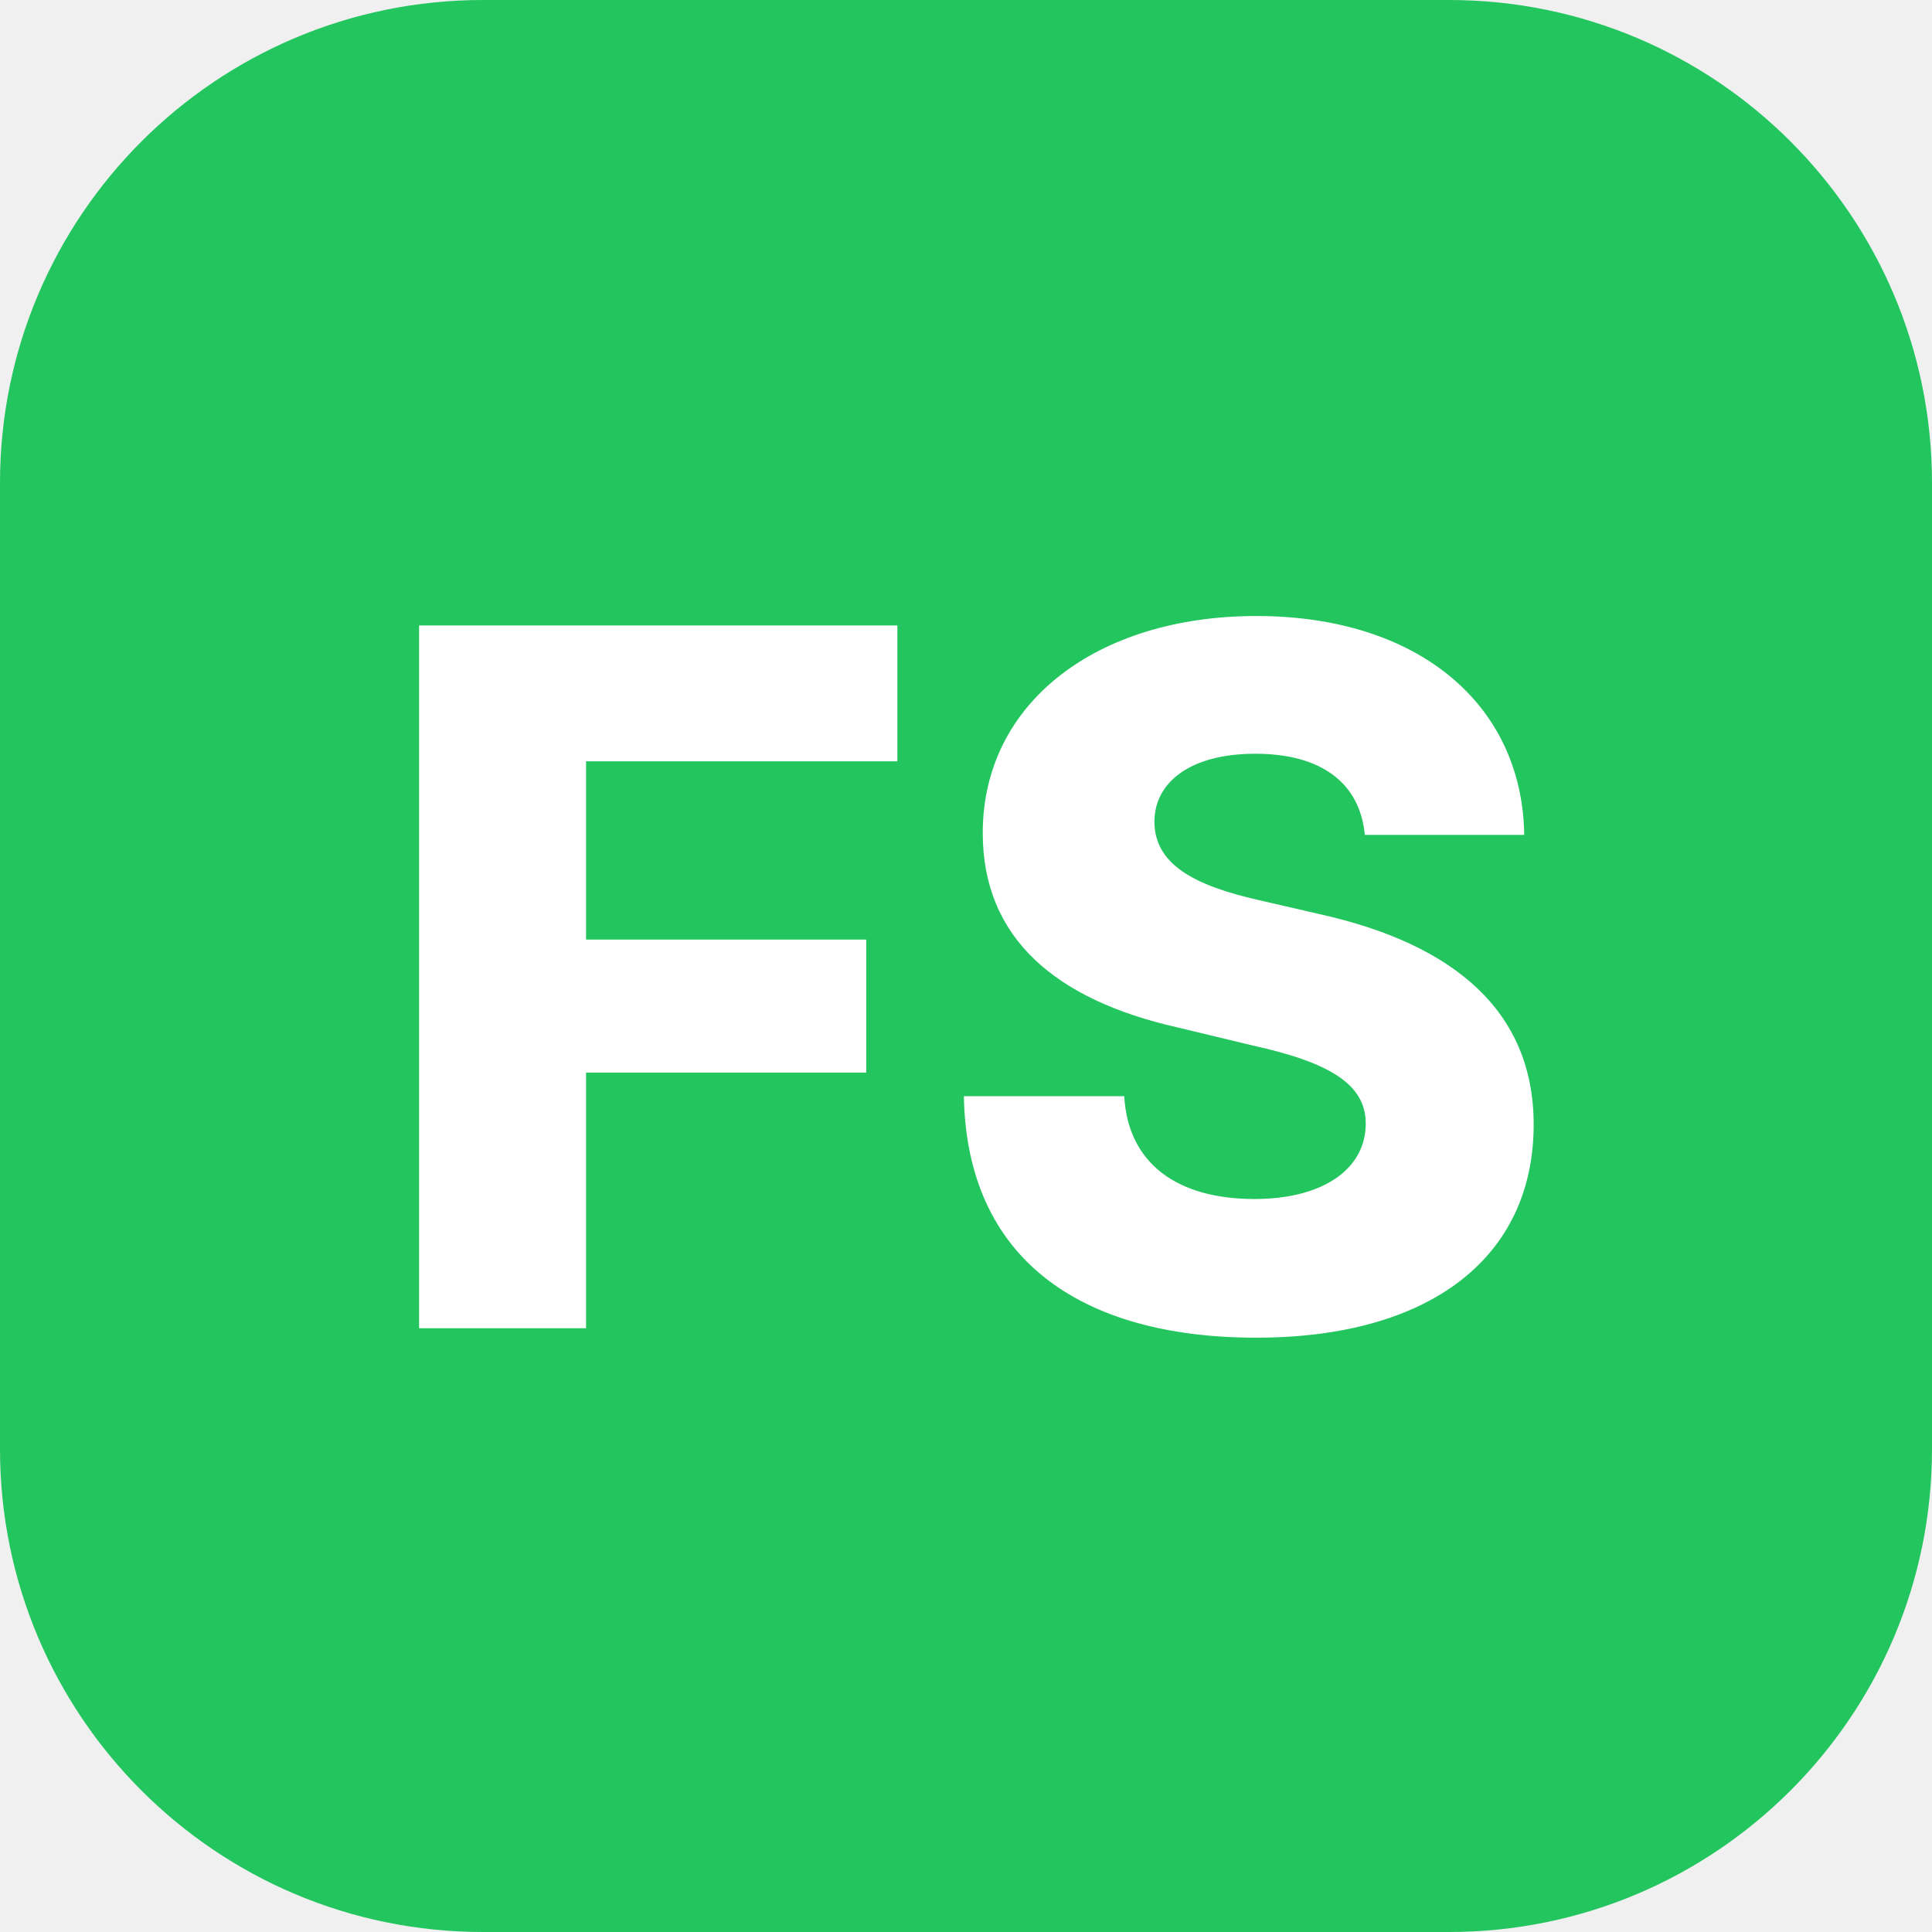
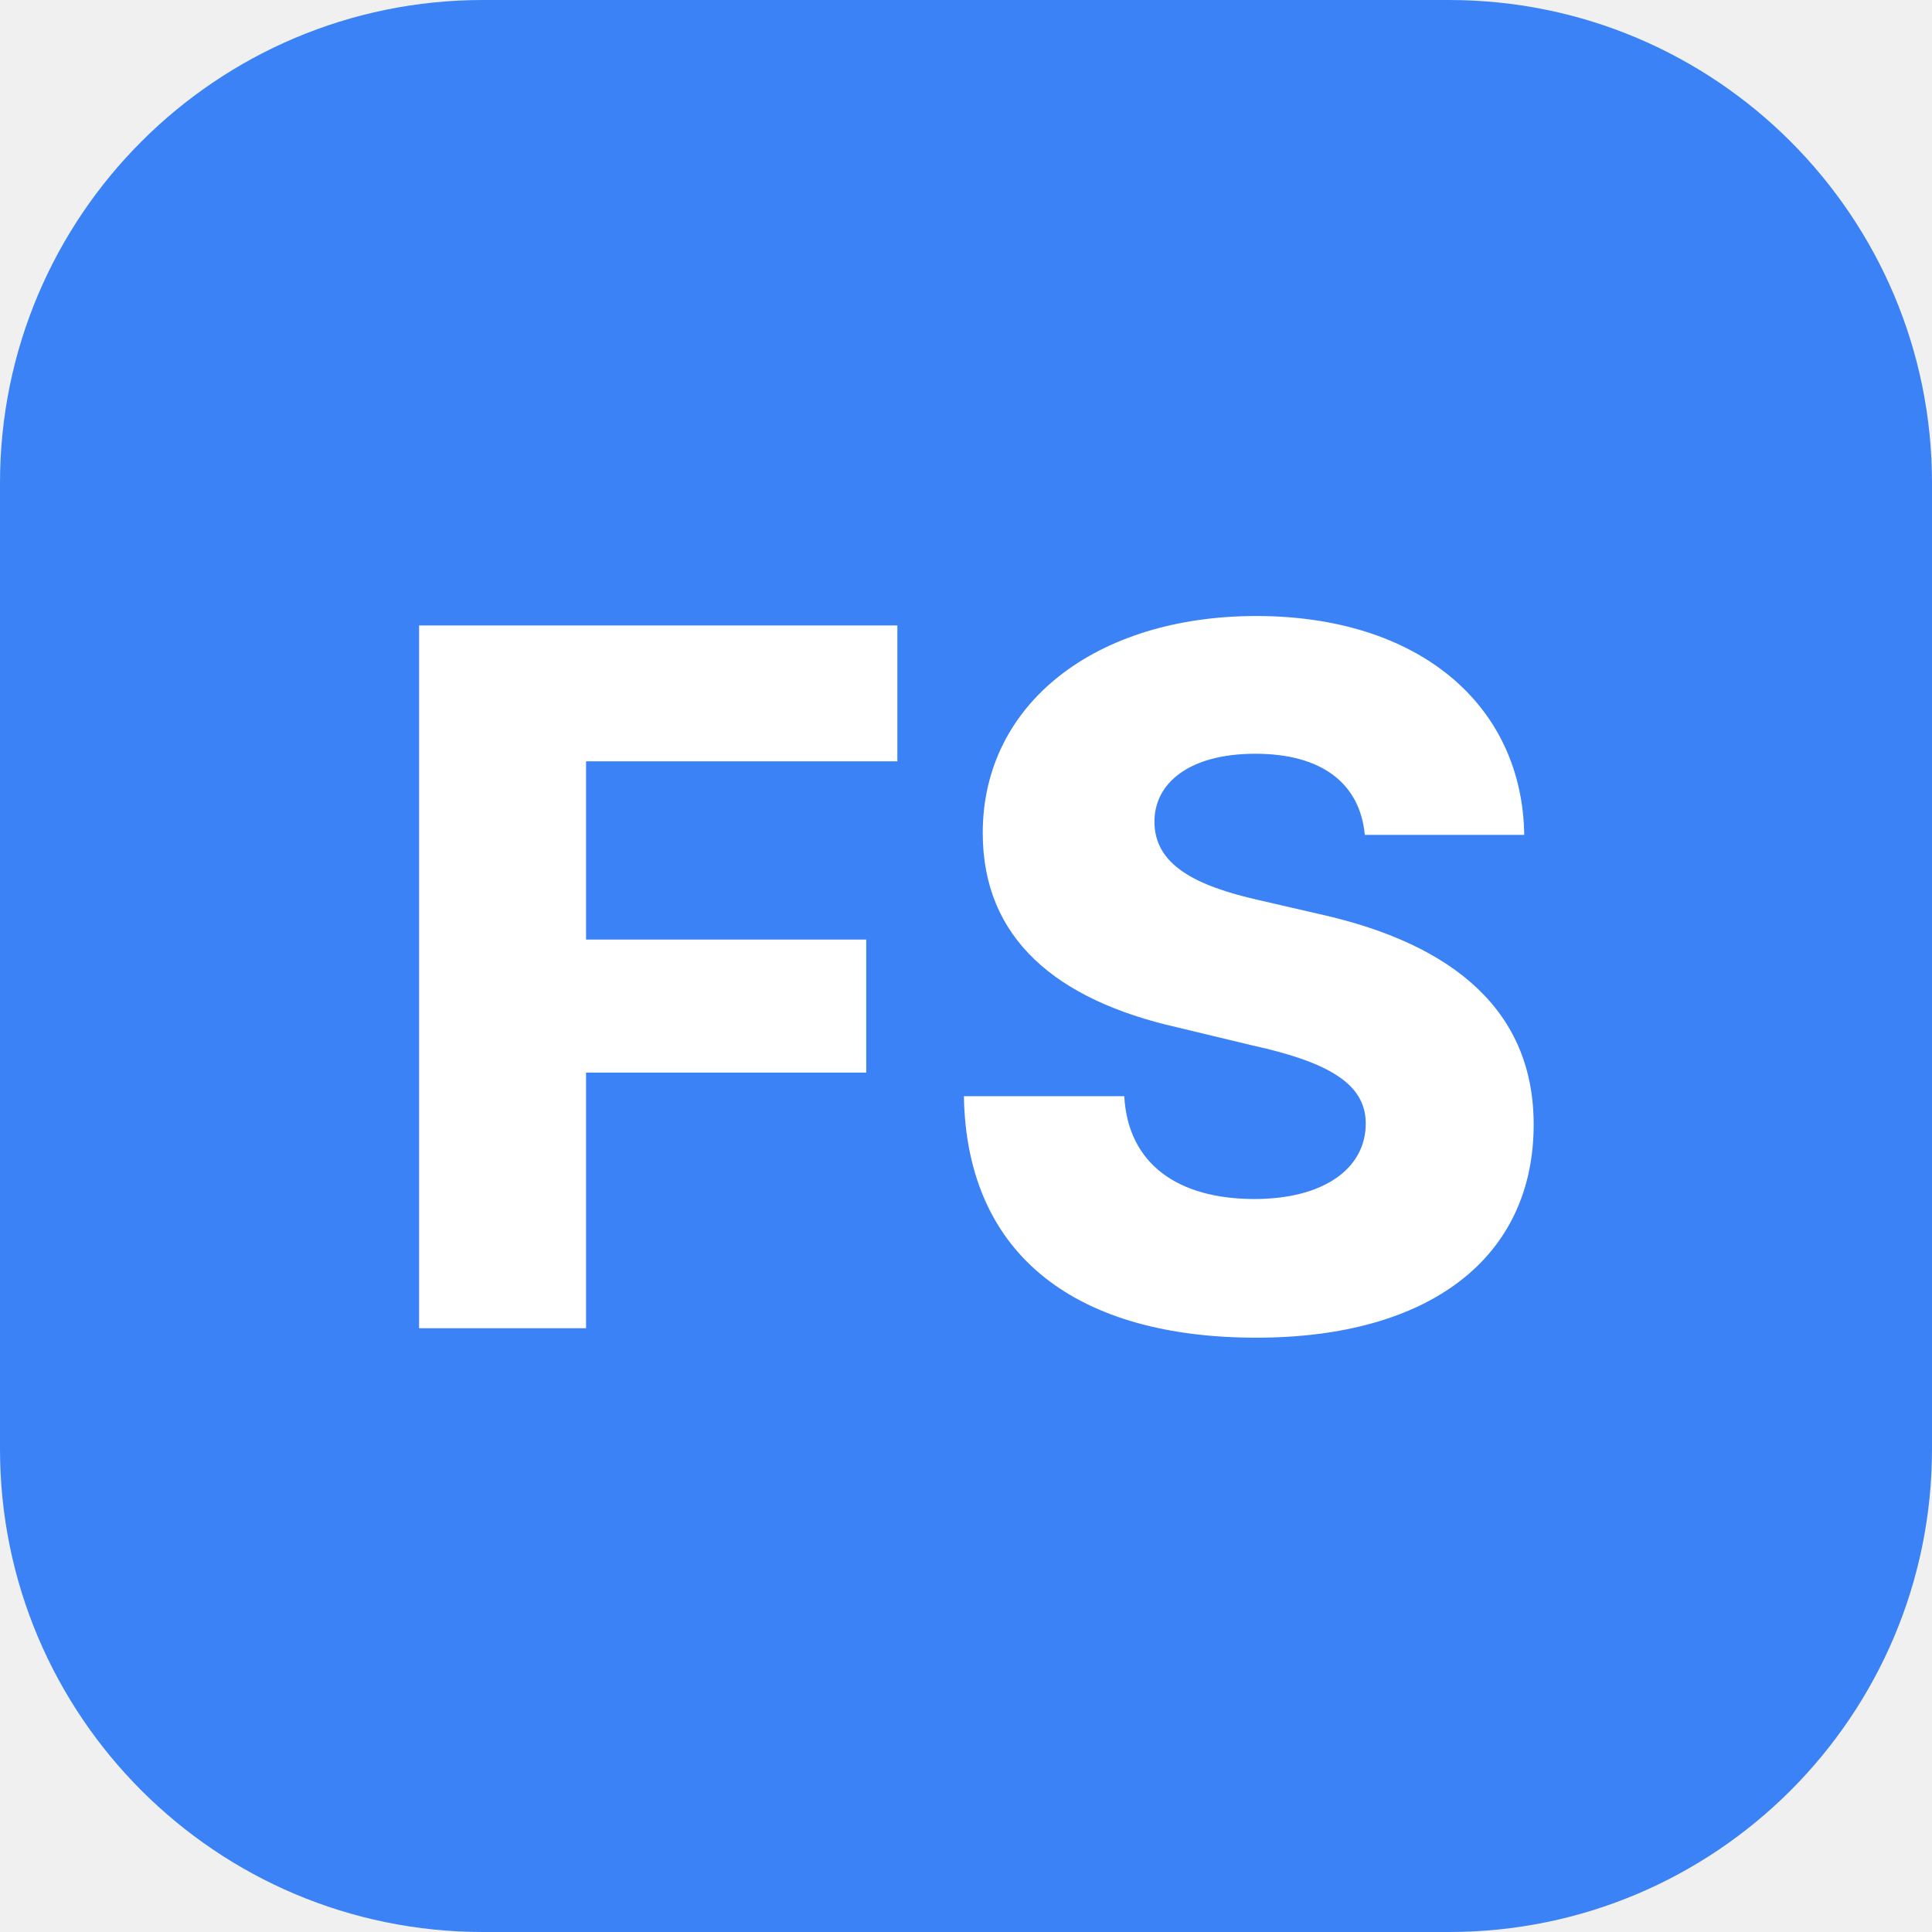
<svg xmlns="http://www.w3.org/2000/svg" viewBox="0 0 32 32">
-   <rect width="32" height="32" rx="8" fill="#22c55e" />
+   <rect width="32" height="32" rx="8" fill="#3b82f6" />
  <text x="16" y="22" text-anchor="middle" fill="white" font-family="system-ui,-apple-system,sans-serif" font-weight="800" font-size="16">FS</text>
</svg>
